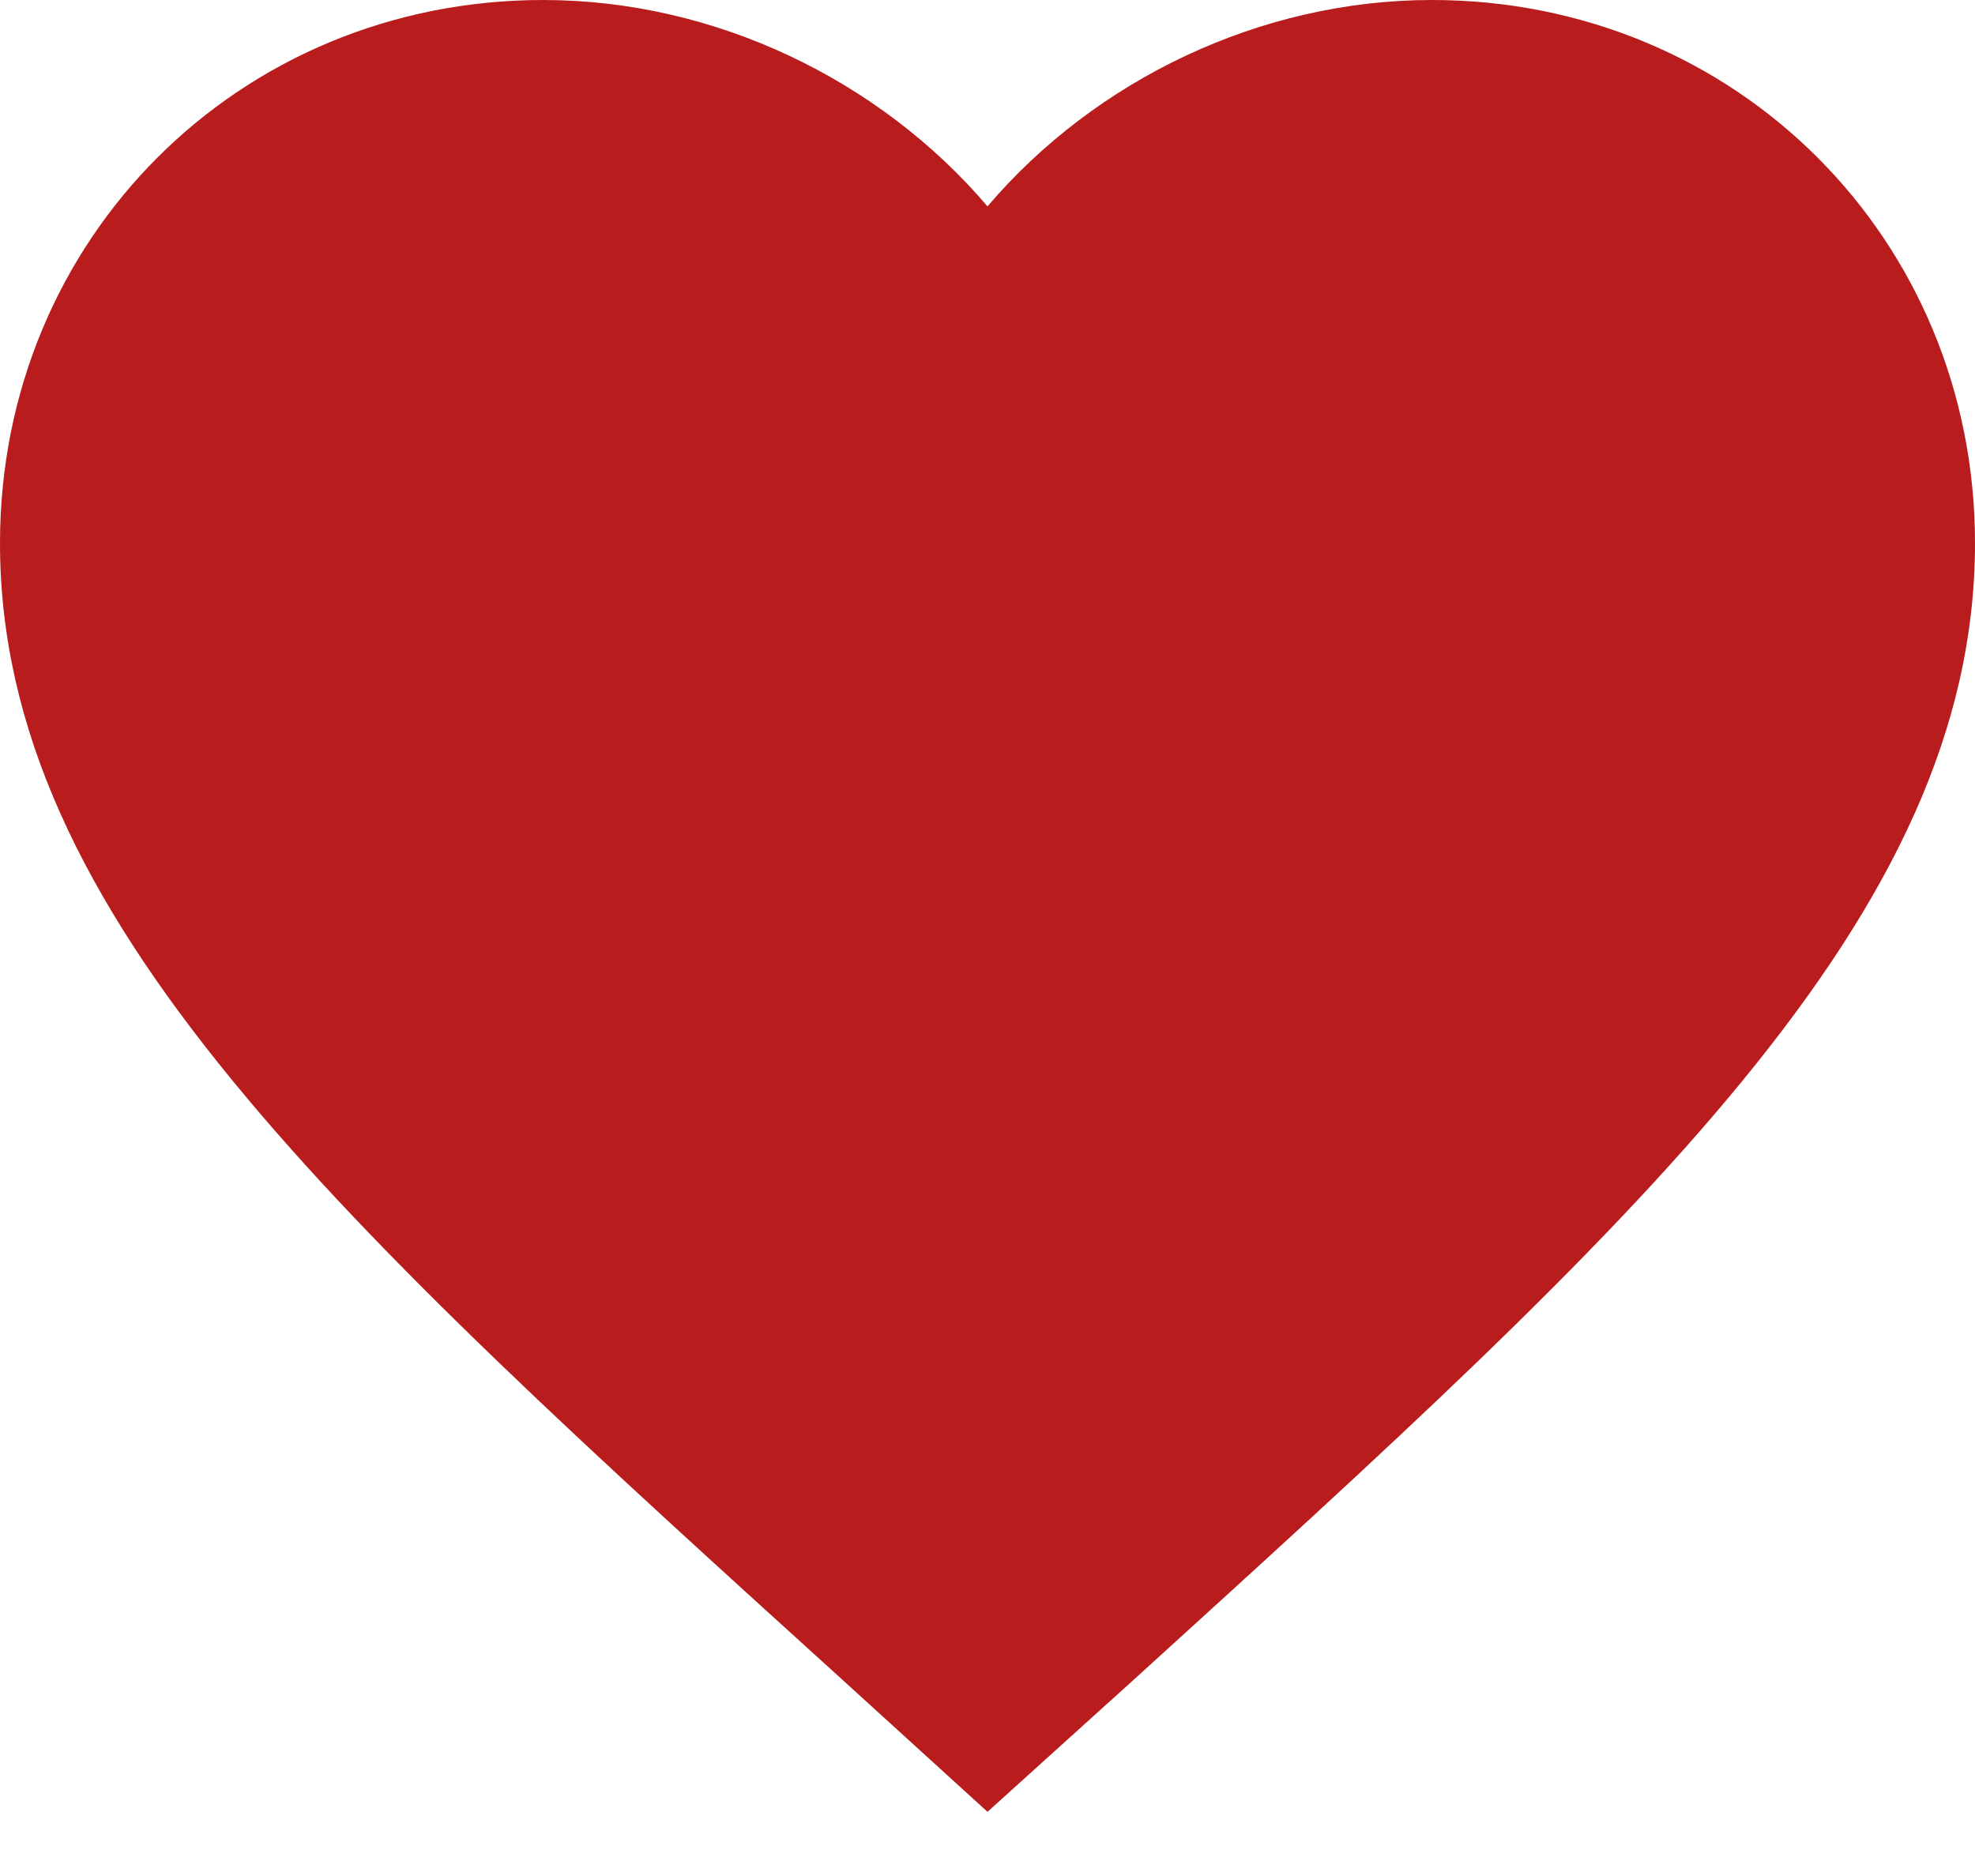
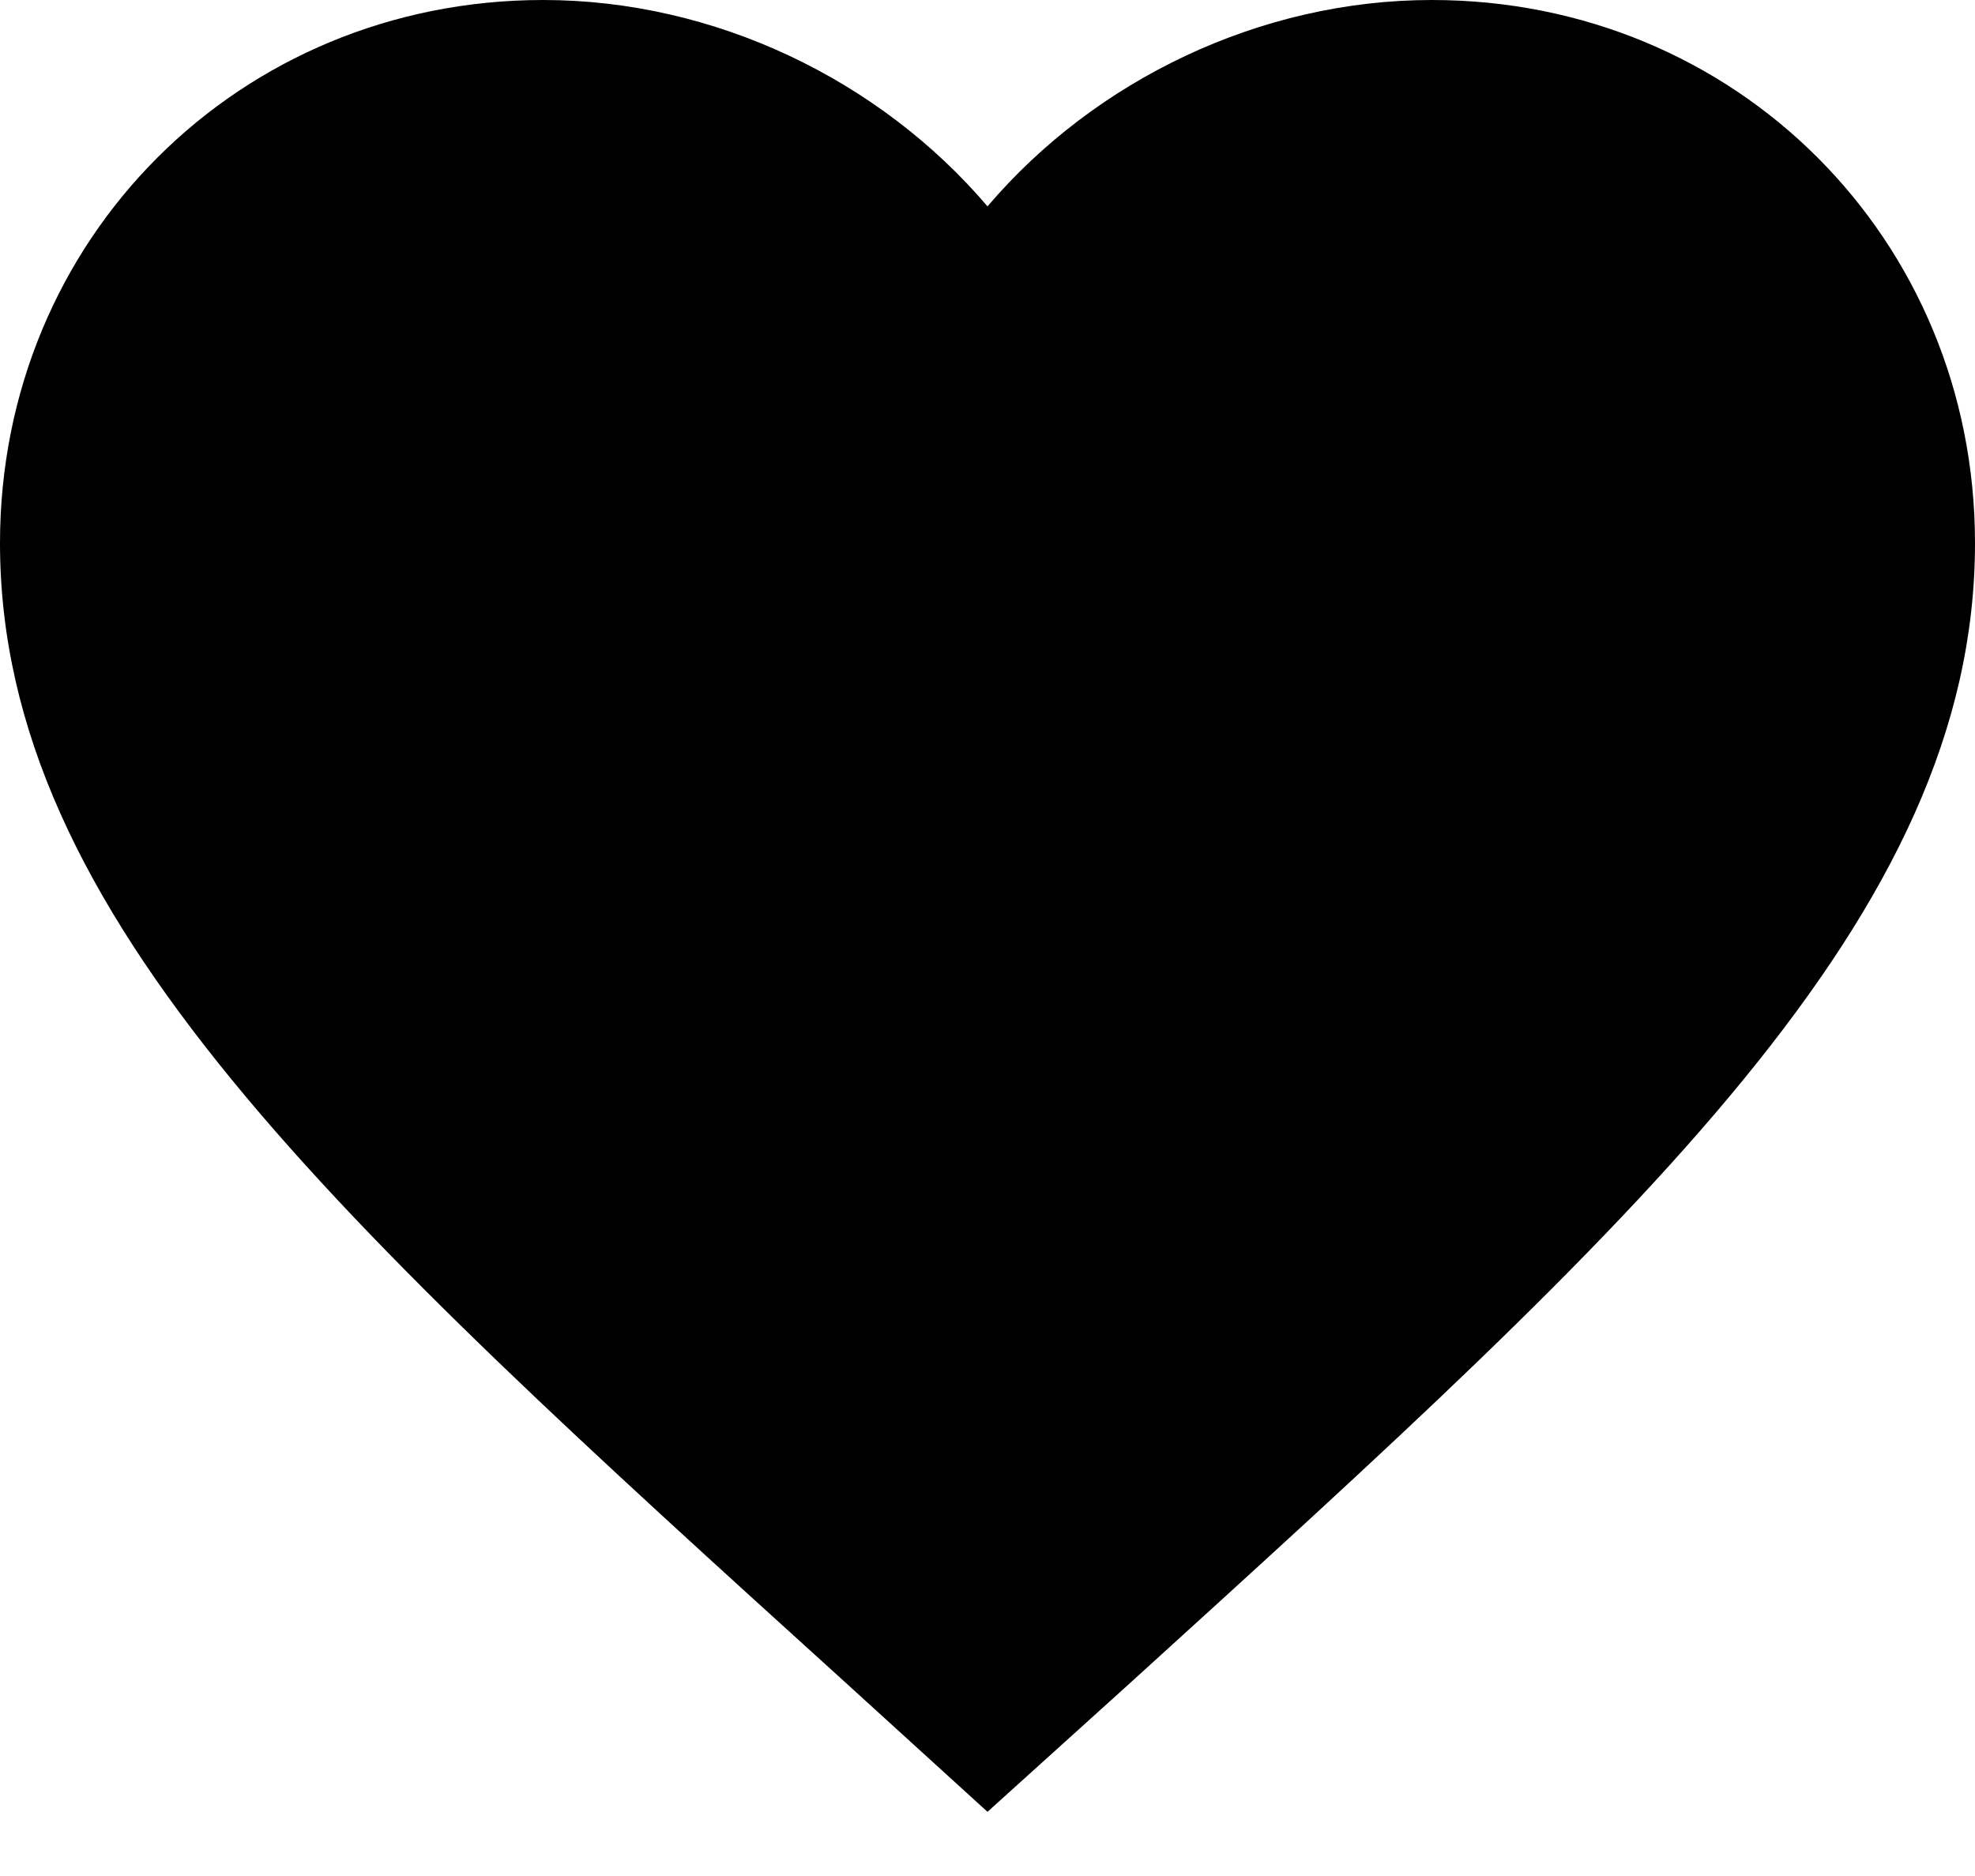
- <svg xmlns="http://www.w3.org/2000/svg" width="20" height="19" viewBox="0 0 20 19" fill="none">
-   <path fill-rule="evenodd" clip-rule="evenodd" d="M10 18.35L8.55 17.03C3.4 12.36 0 9.28 0 5.5C0 2.42 2.42 0 5.5 0C7.24 0 8.91 0.81 10 2.09C11.09 0.81 12.76 0 14.5 0C17.58 0 20 2.42 20 5.5C20 9.28 16.6 12.36 11.45 17.04L10 18.35Z" fill="#B91C1C" />
+ <svg xmlns="http://www.w3.org/2000/svg" width="20" height="19" fill="currentColor">
+   <path fill-rule="evenodd" clip-rule="evenodd" d="M10 18.35L8.55 17.03C3.4 12.36 0 9.28 0 5.5C0 2.42 2.42 0 5.5 0C7.24 0 8.91 0.81 10 2.09C11.09 0.81 12.76 0 14.5 0C17.58 0 20 2.42 20 5.5C20 9.28 16.6 12.36 11.45 17.04L10 18.35Z" fill="currentColor" />
</svg>
